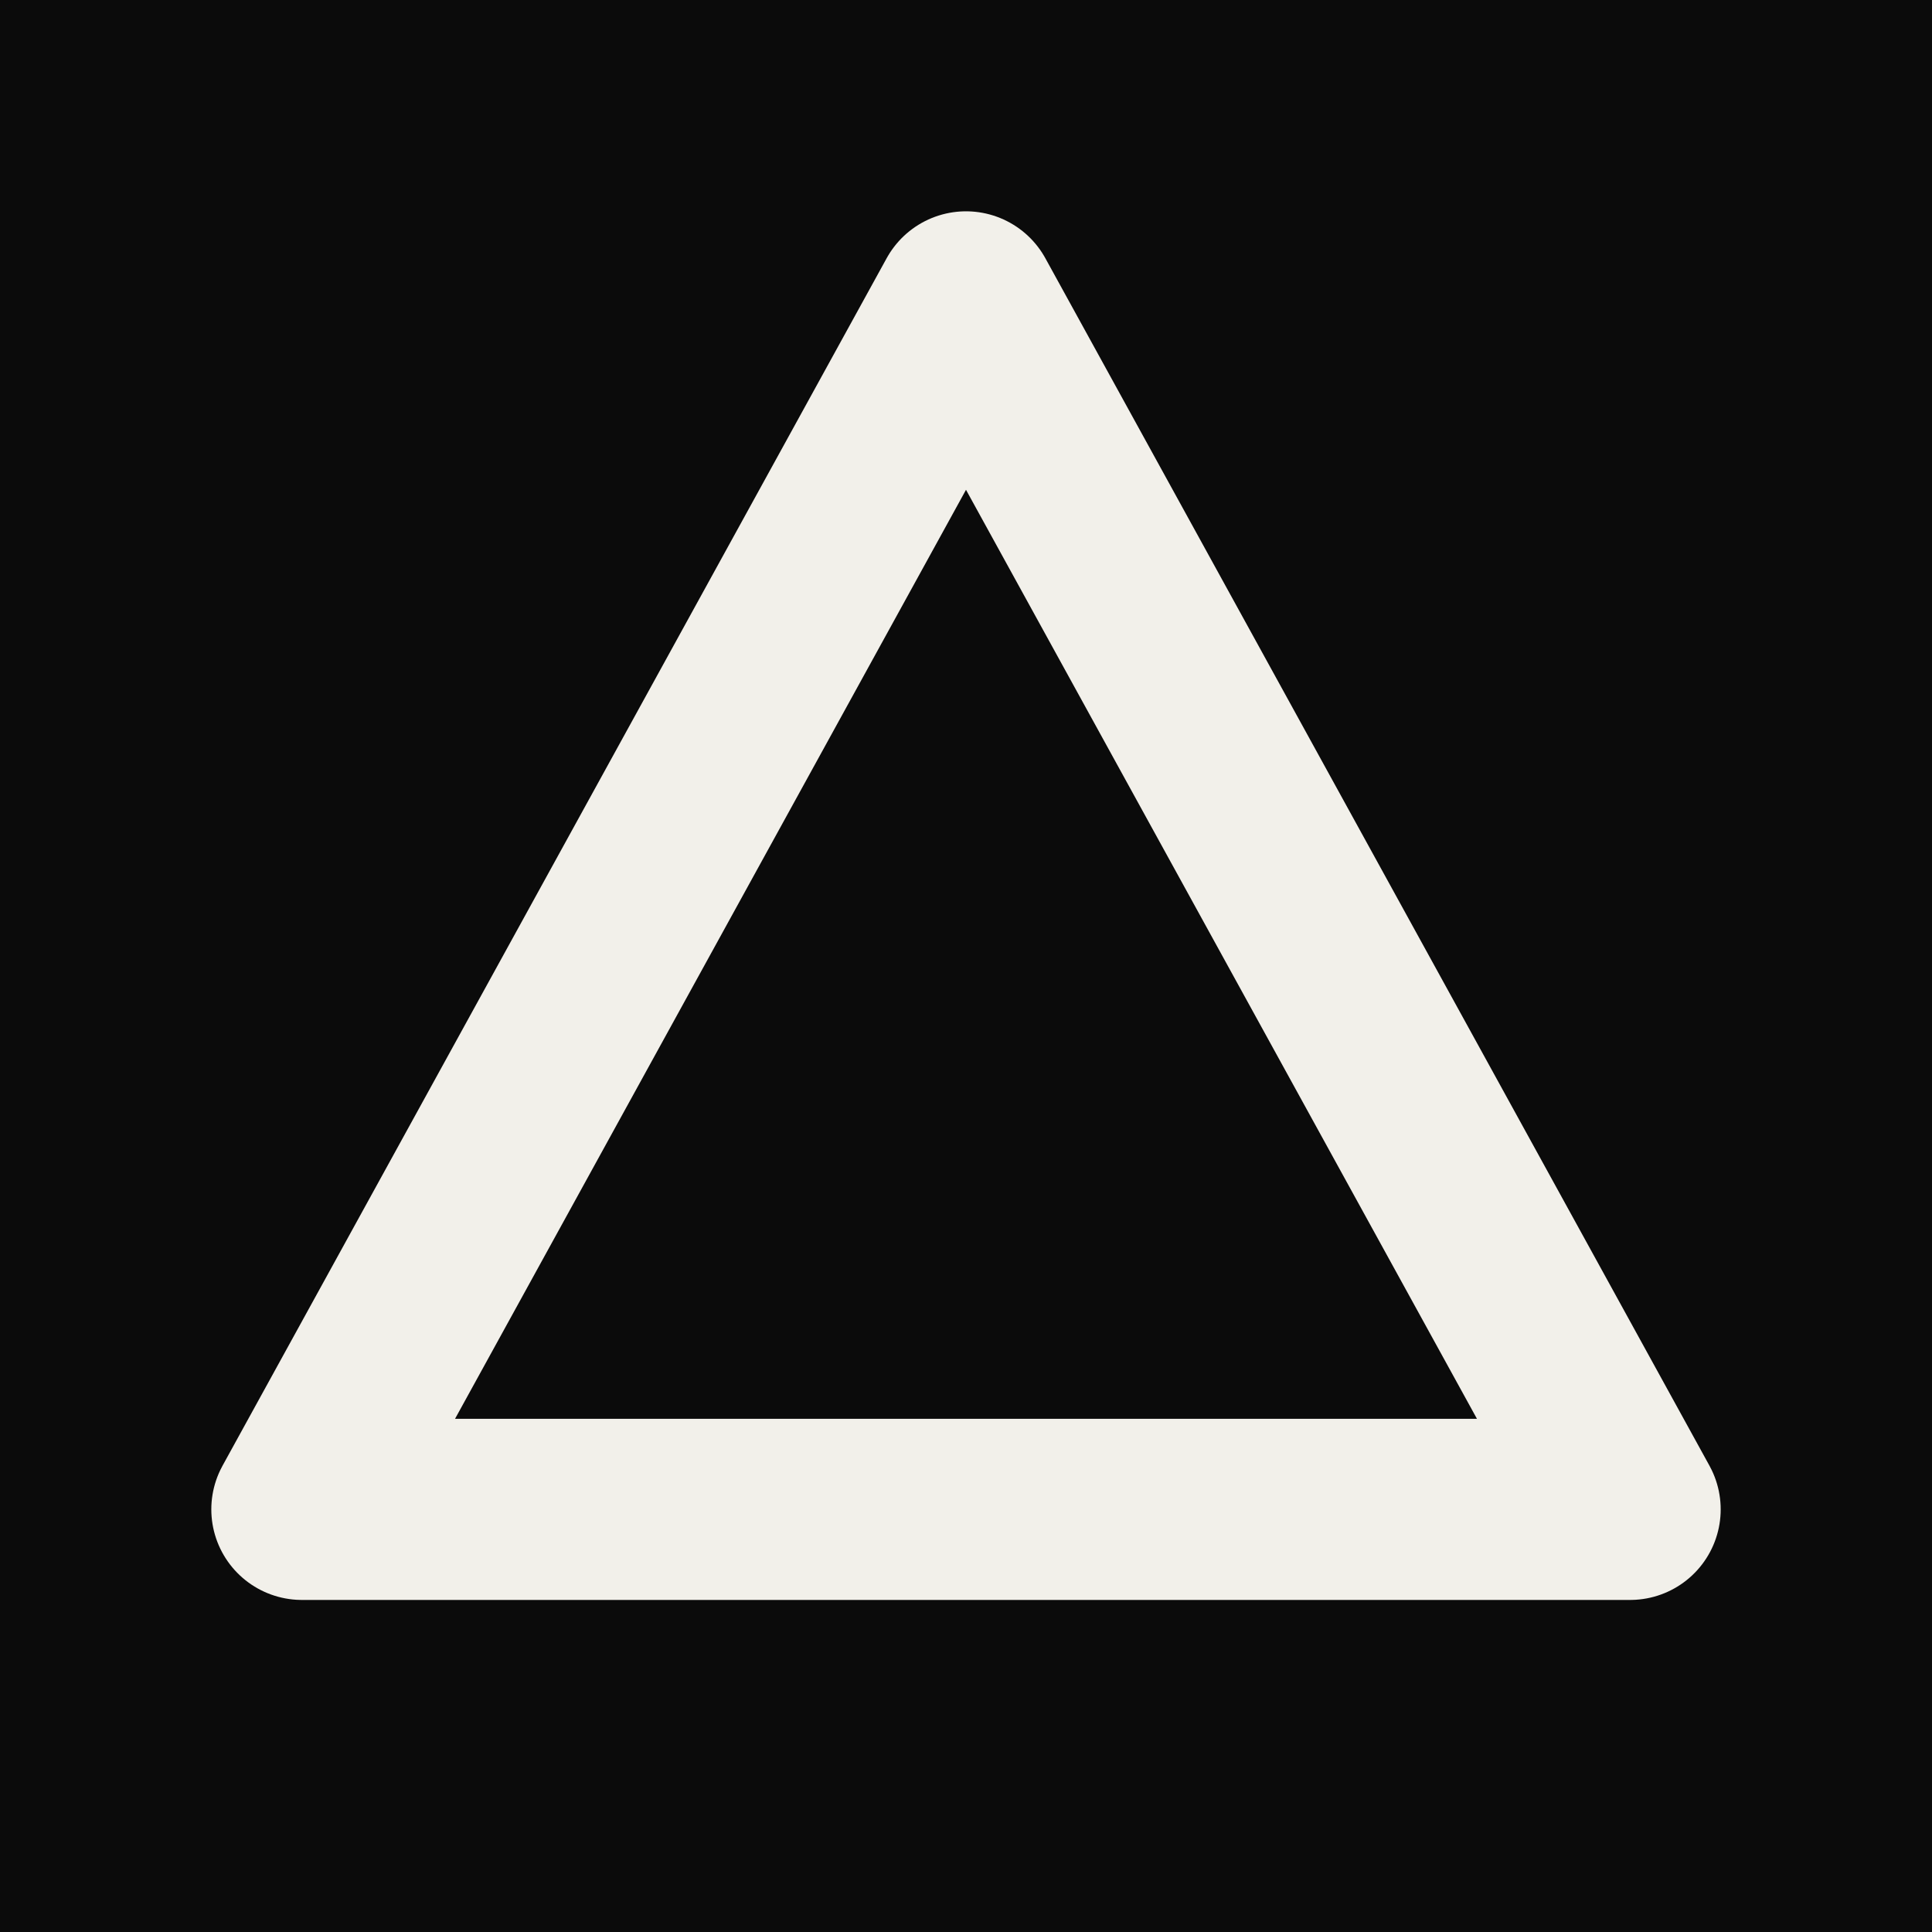
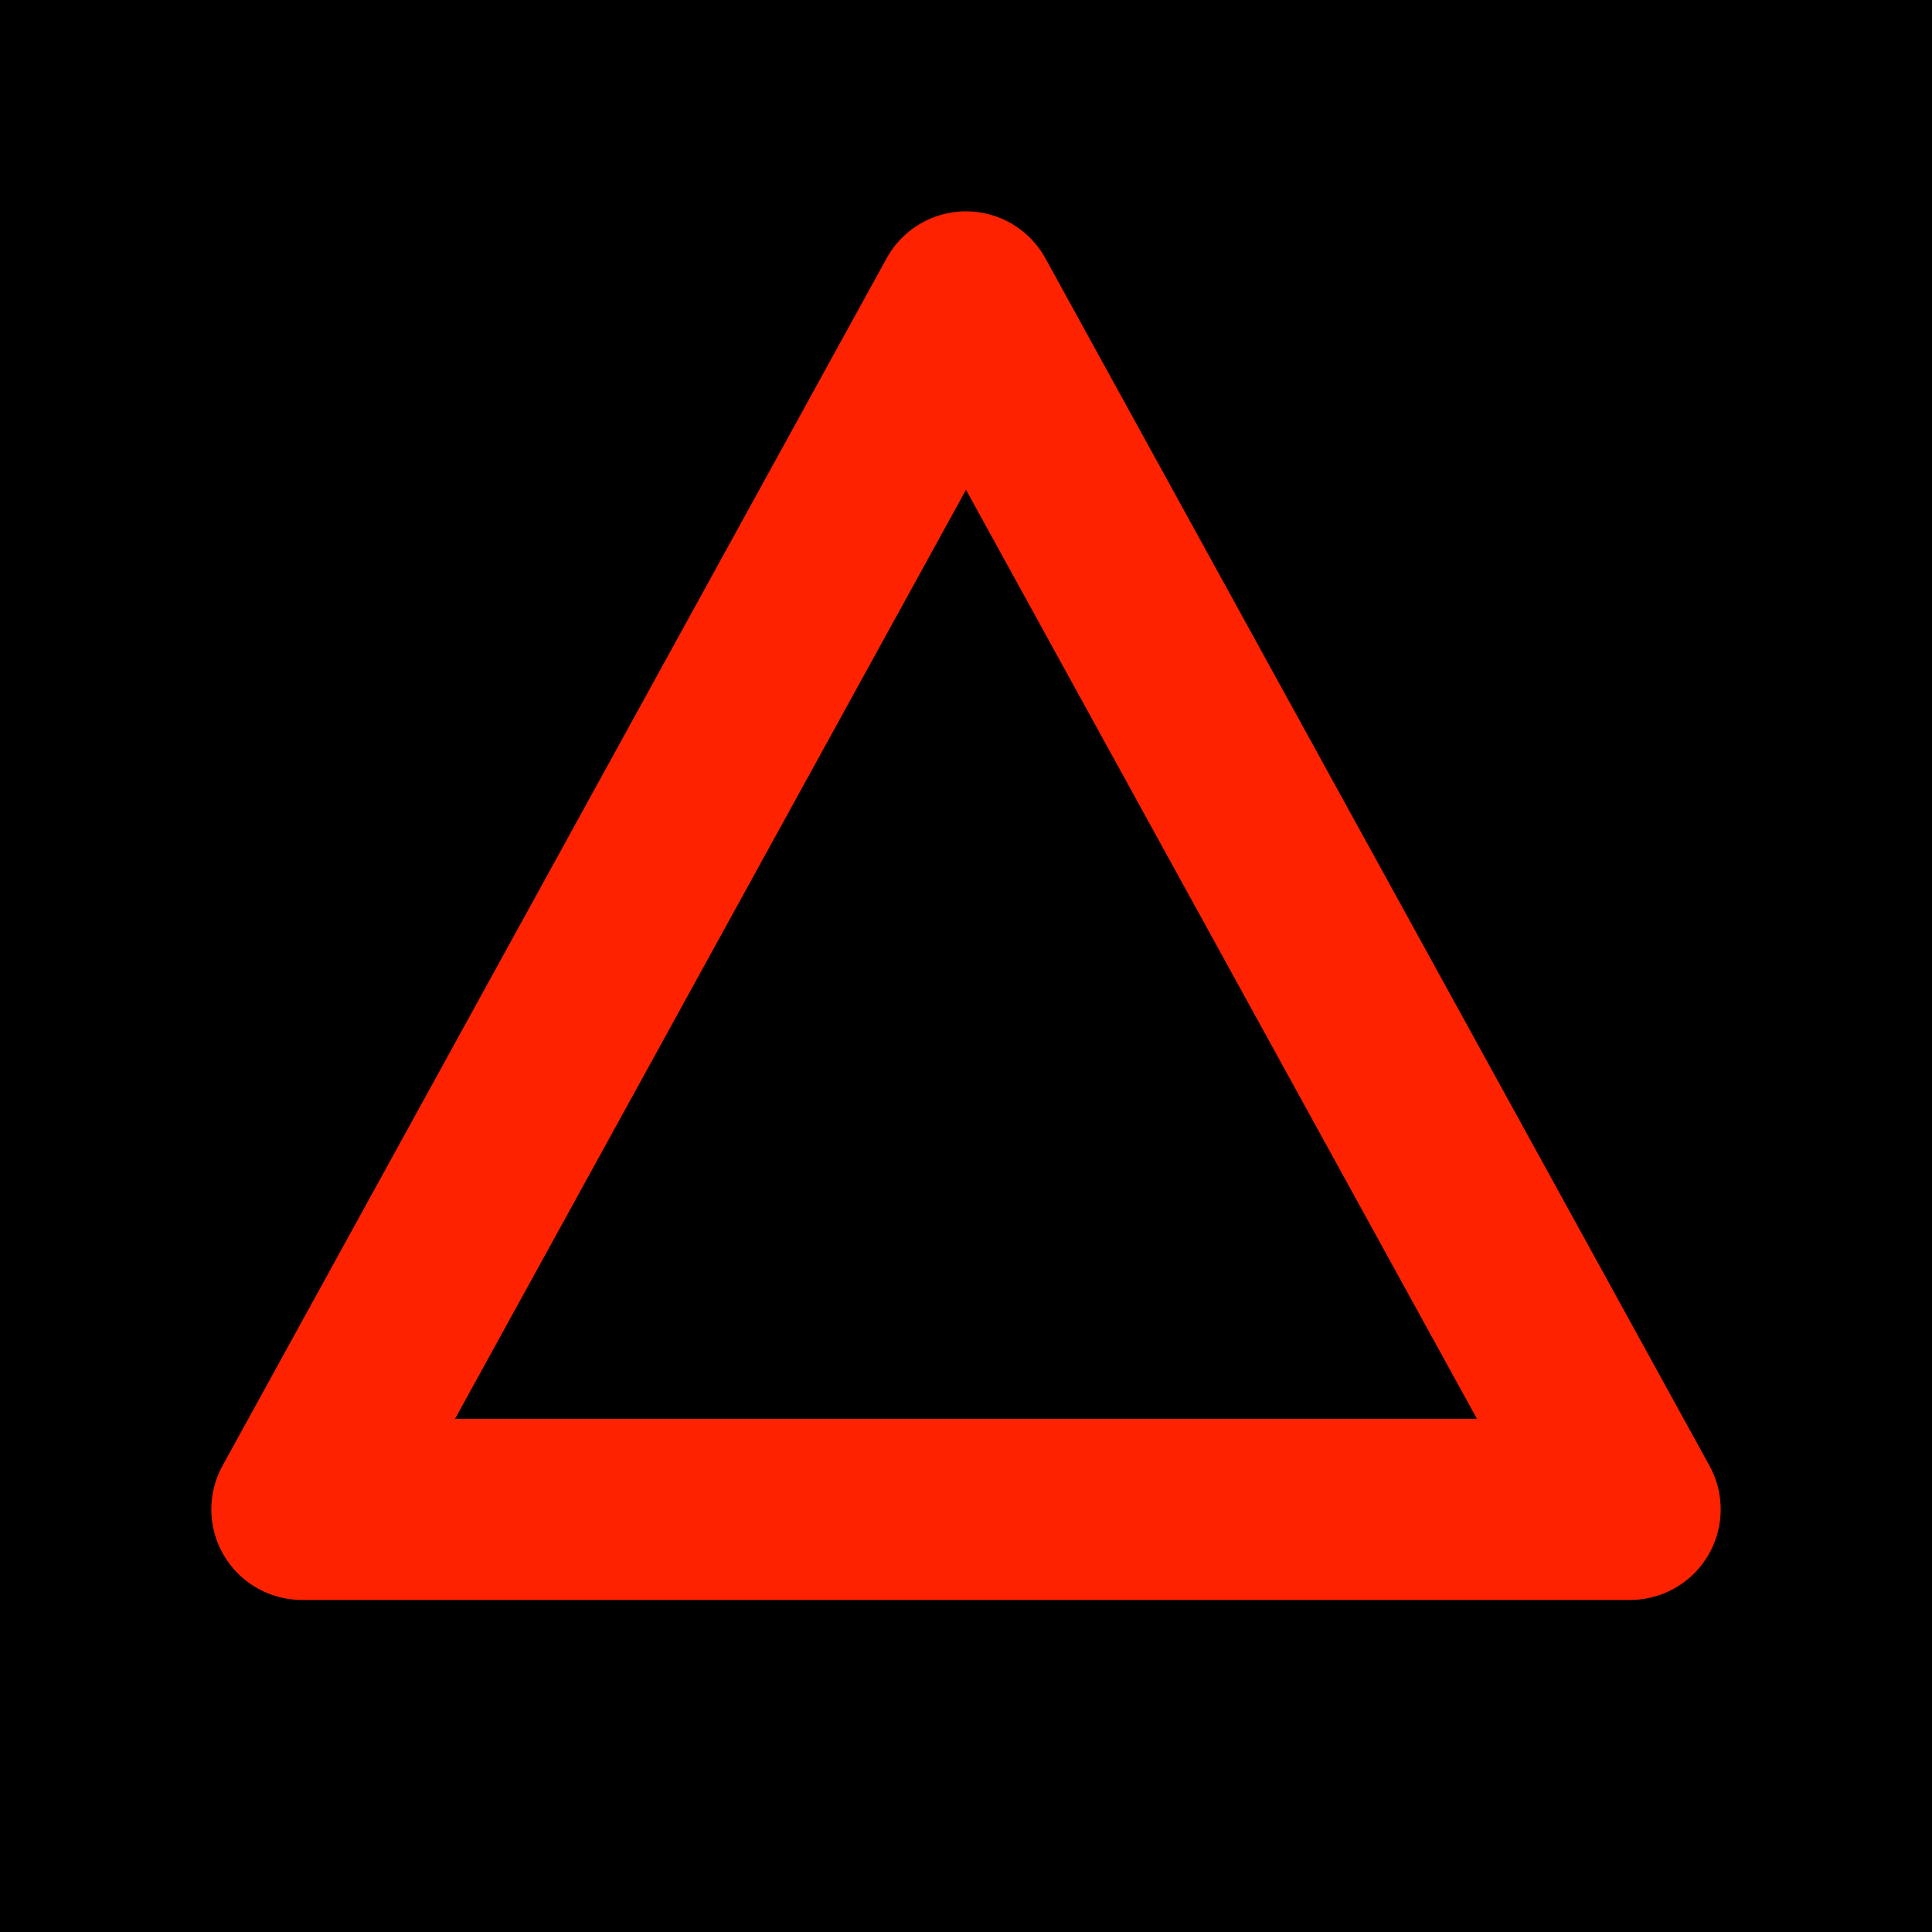
<svg xmlns="http://www.w3.org/2000/svg" viewBox="0 0 32 32">
-   <rect width="32" height="32" fill="#0b0b0b" />
-   <path d="M16 5 27 25H5Z" fill="none" stroke="#f2f0ea" stroke-width="3" stroke-linejoin="round" />
+   <rect width="32" height="32" fill="#000" />
+   <path d="M16 5 27 25H5Z" fill="none" stroke="#ff2200" stroke-width="3" stroke-linejoin="round" />
</svg>
